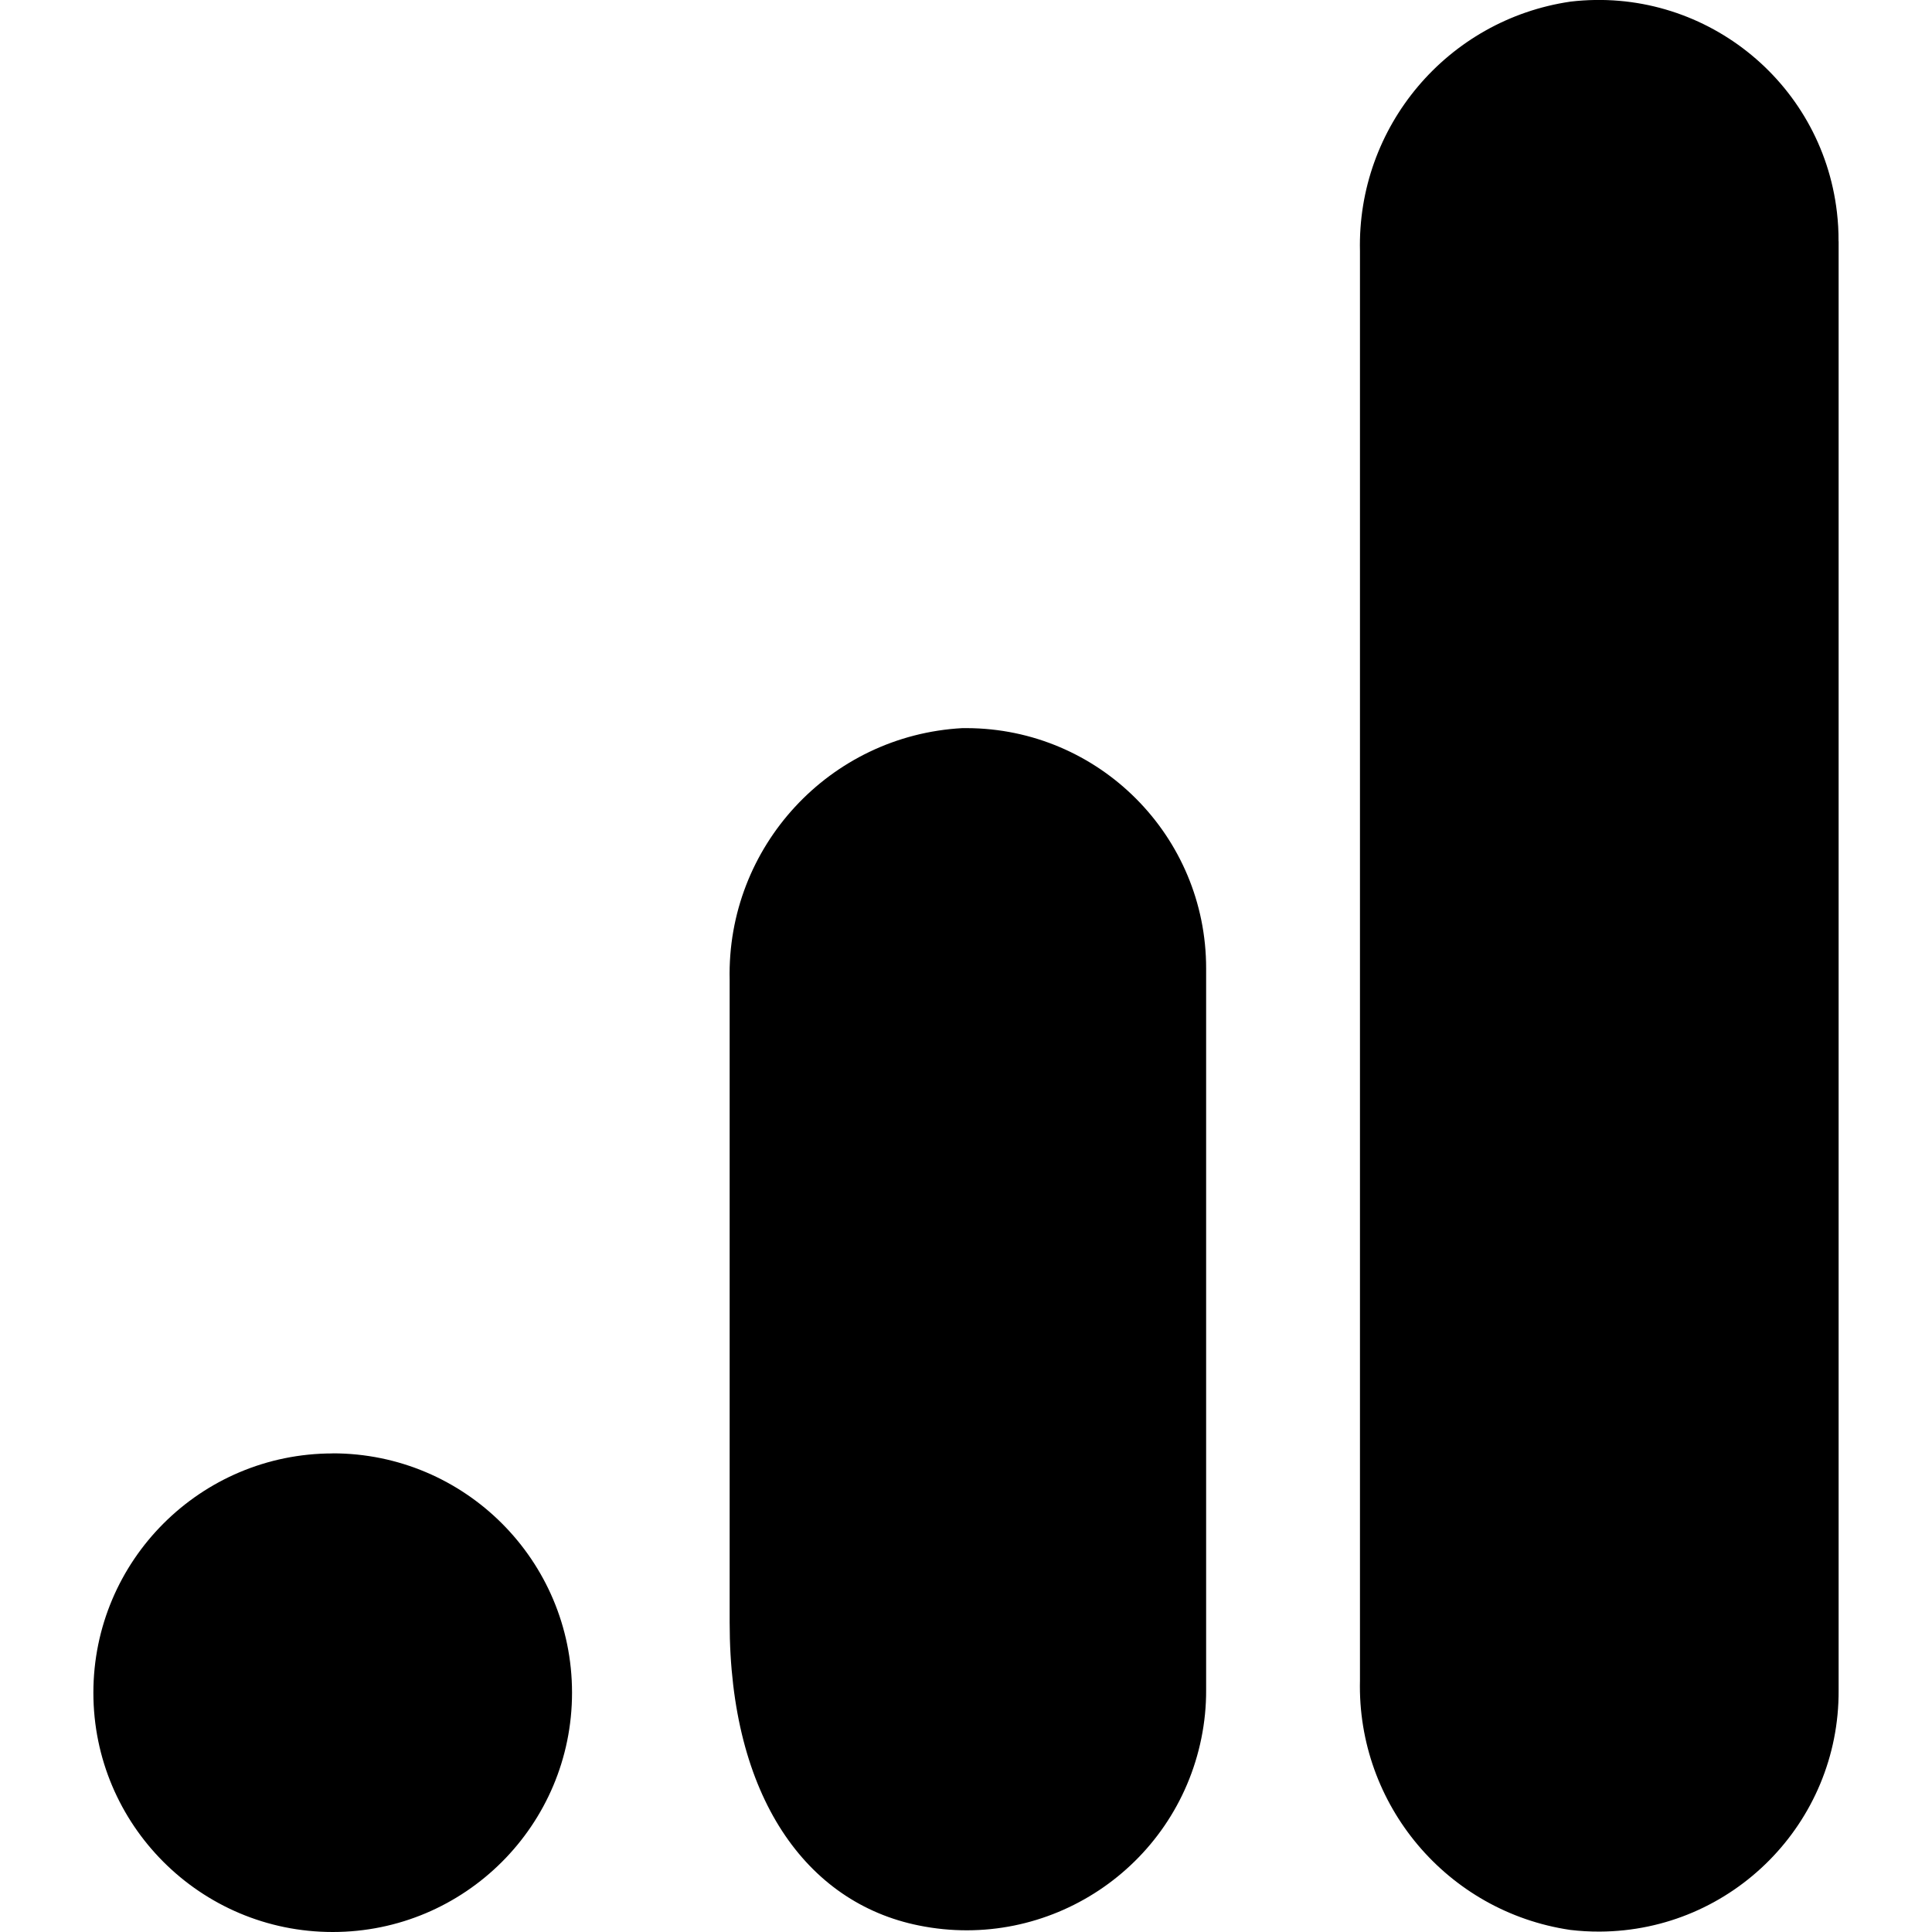
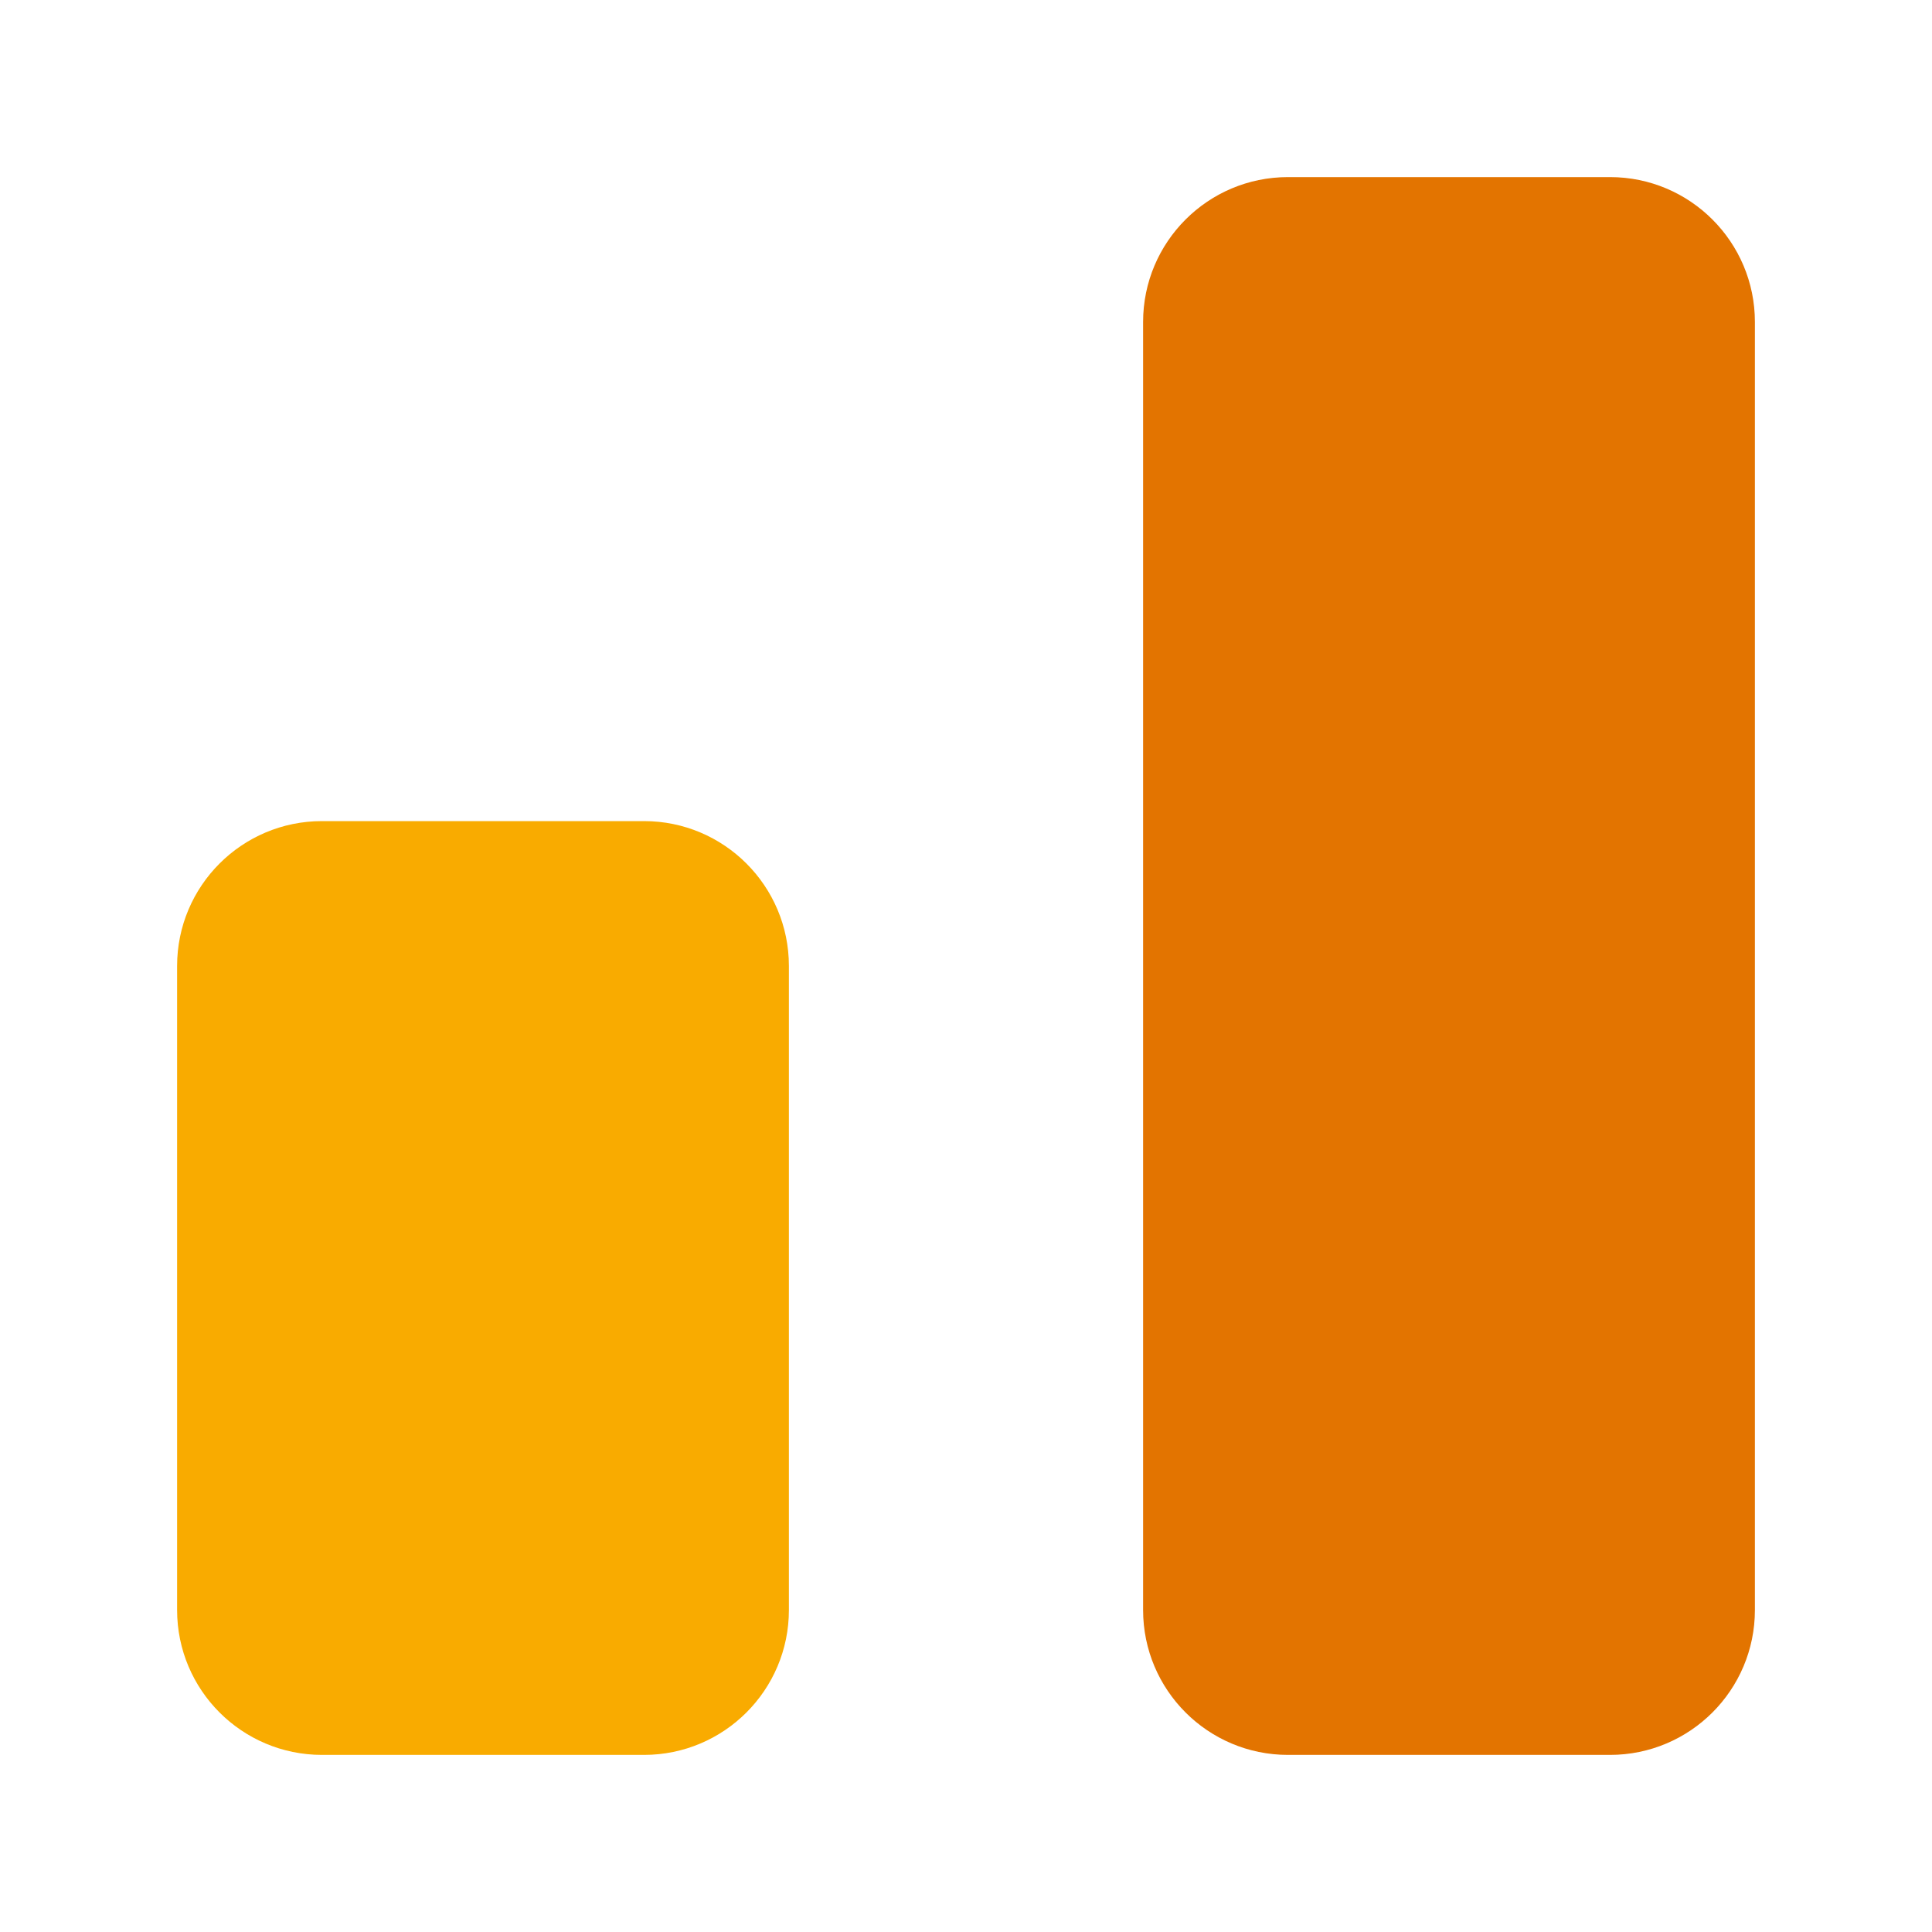
- <svg xmlns="http://www.w3.org/2000/svg" role="img" viewBox="0 0 24 24">
-   <path d="M22.84 2.998v17.999c.009 1.647-1.32 2.99-2.967 2.998a2.981 2.981 0 01-.368-.021c-1.528-.226-2.648-1.556-2.611-3.1V3.12c-.037-1.546 1.086-2.876 2.616-3.1 1.636-.192 3.118.98 3.309 2.616.014.12.021.241.02.362zM4.133 18.055c-1.642 0-2.973 1.331-2.973 2.973C1.16 22.669 2.491 24 4.133 24s2.973-1.331 2.973-2.973-1.331-2.973-2.973-2.973zm7.873-9.01c-.017 0-.034 0-.051 0-1.649.09-2.929 1.474-2.891 3.126v7.985c0 2.167.954 3.482 2.35 3.763 1.612.327 3.183-.715 3.51-2.327.04-.197.06-.398.059-.6v-8.959c.003-1.647-1.33-2.985-2.977-2.988z" />
+ <svg xmlns="http://www.w3.org/2000/svg" viewBox="0 0 24 24">
+   <rect x="2.2" y="10.2" width="7.6" height="11.6" rx="1.8" fill="#F9AB00" />
+   <rect x="14.2" y="2.2" width="7.6" height="19.6" rx="1.8" fill="#E37400" />
</svg>
